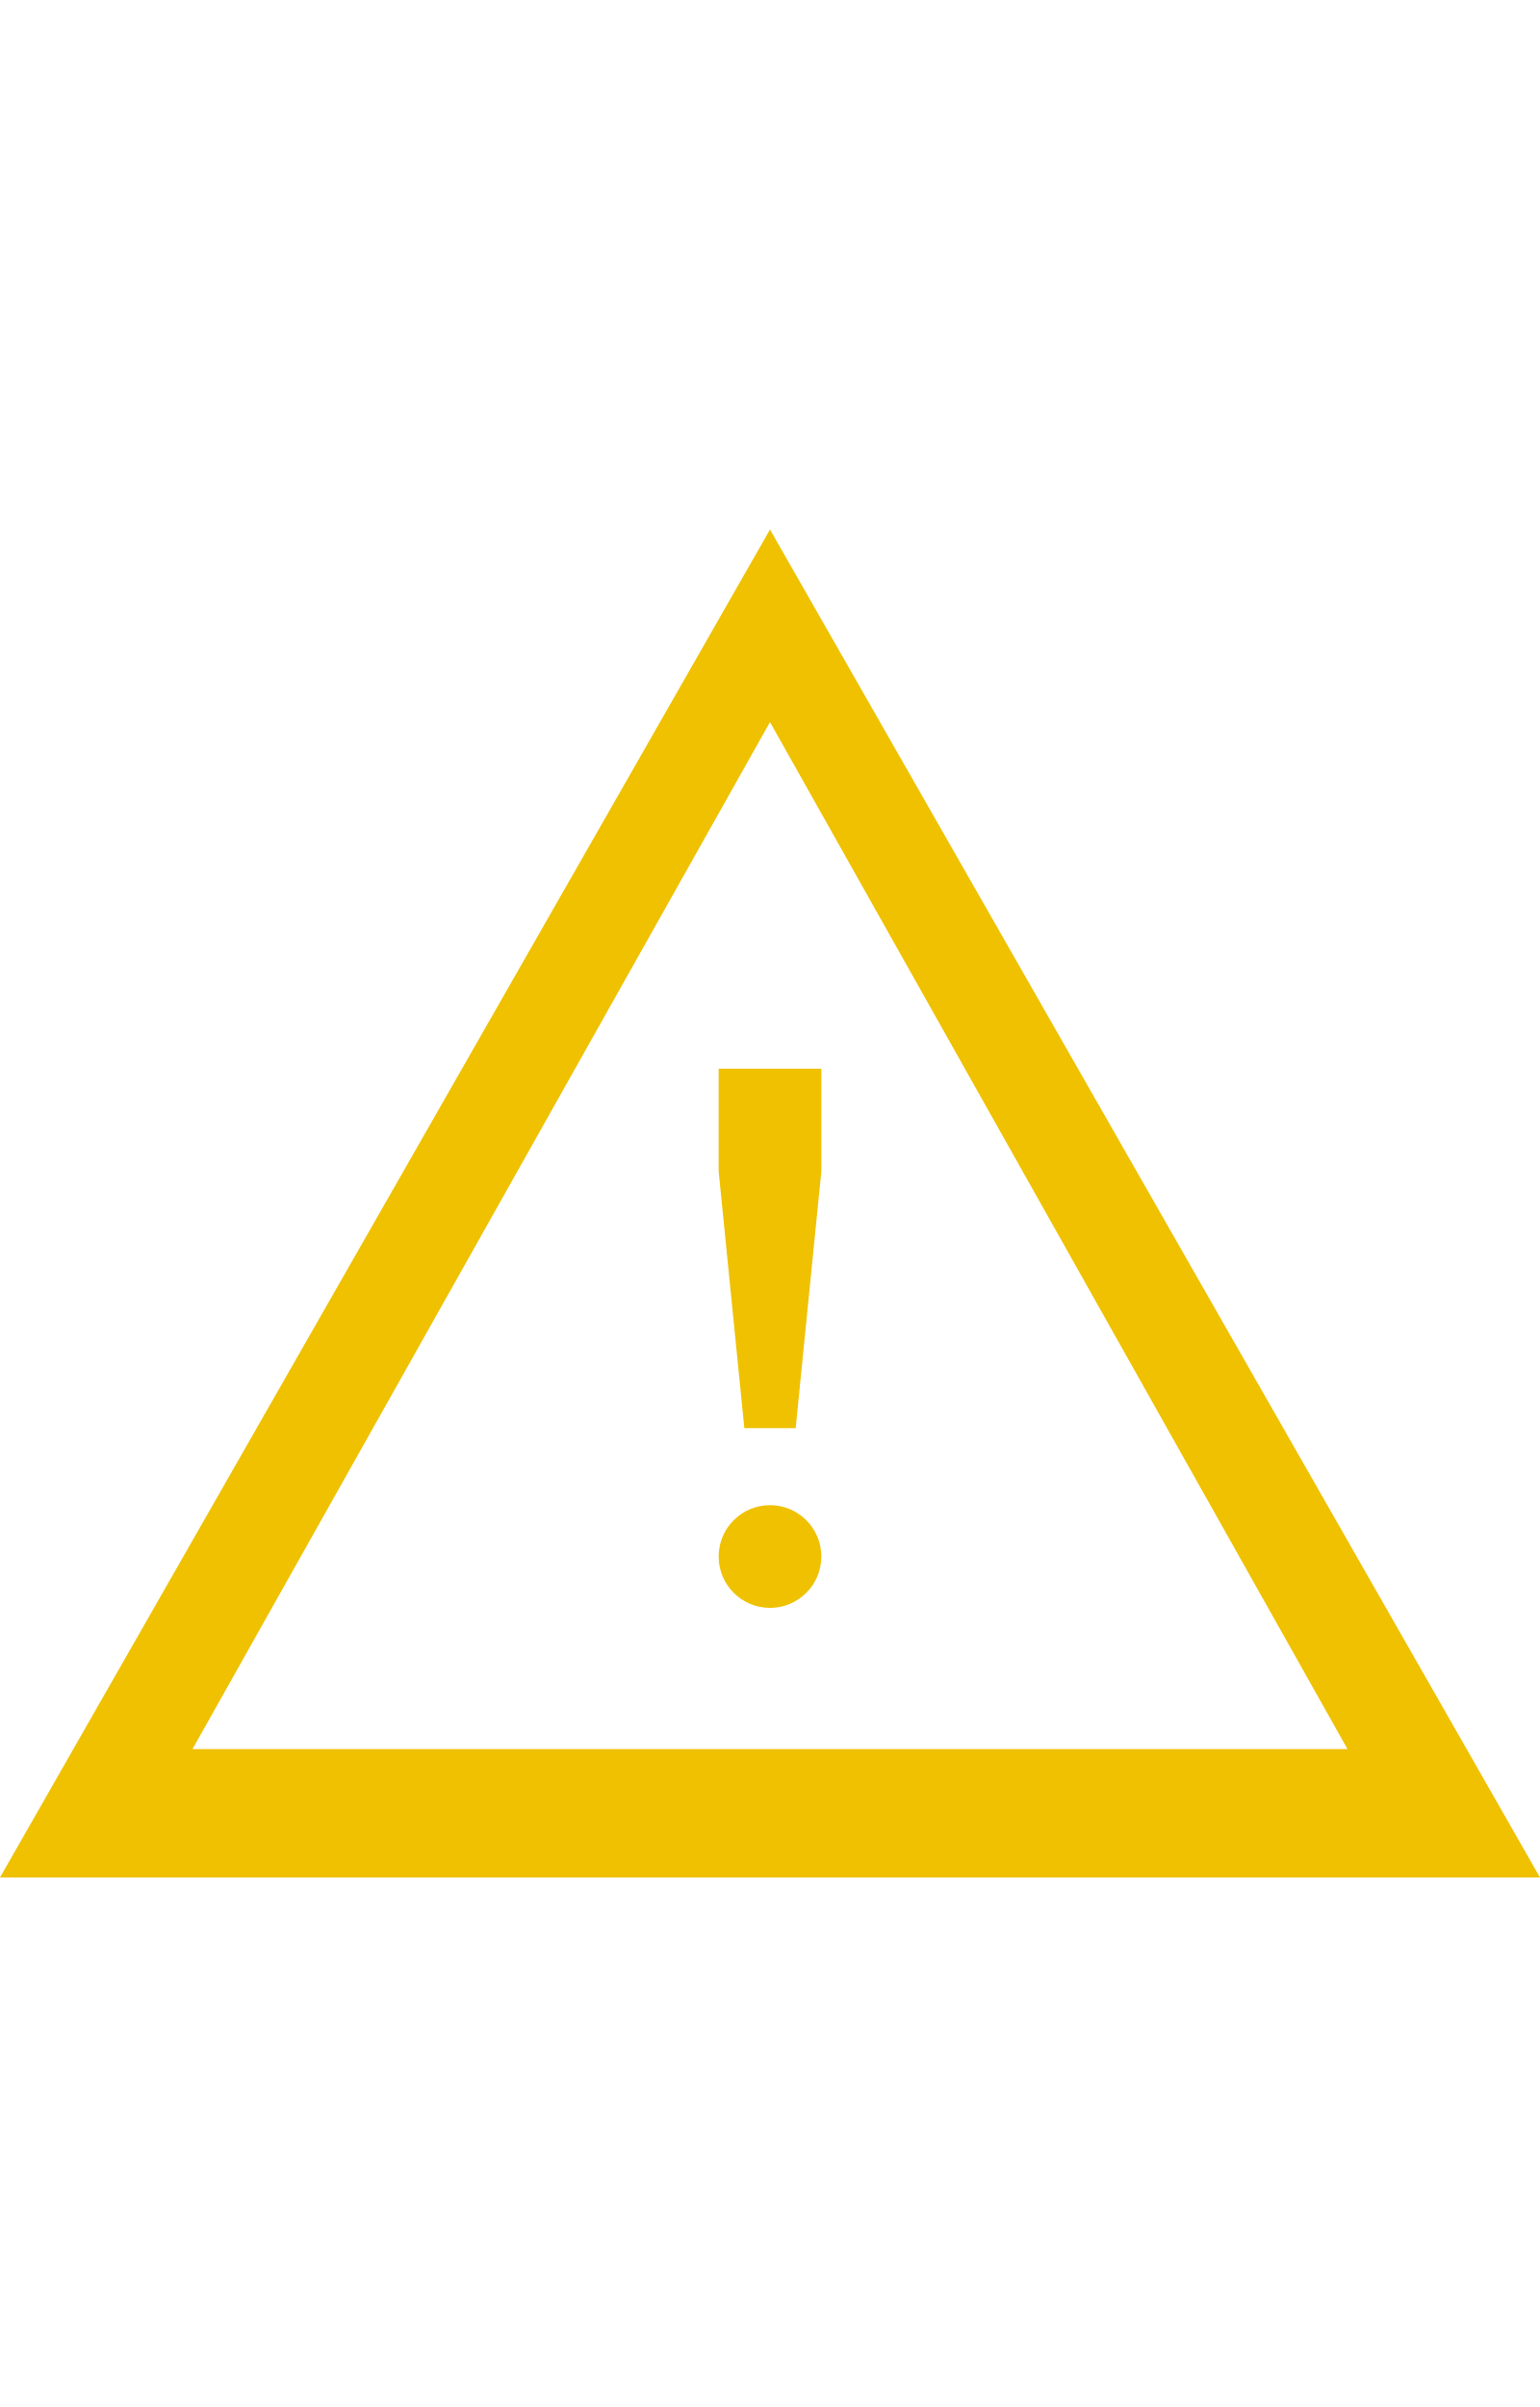
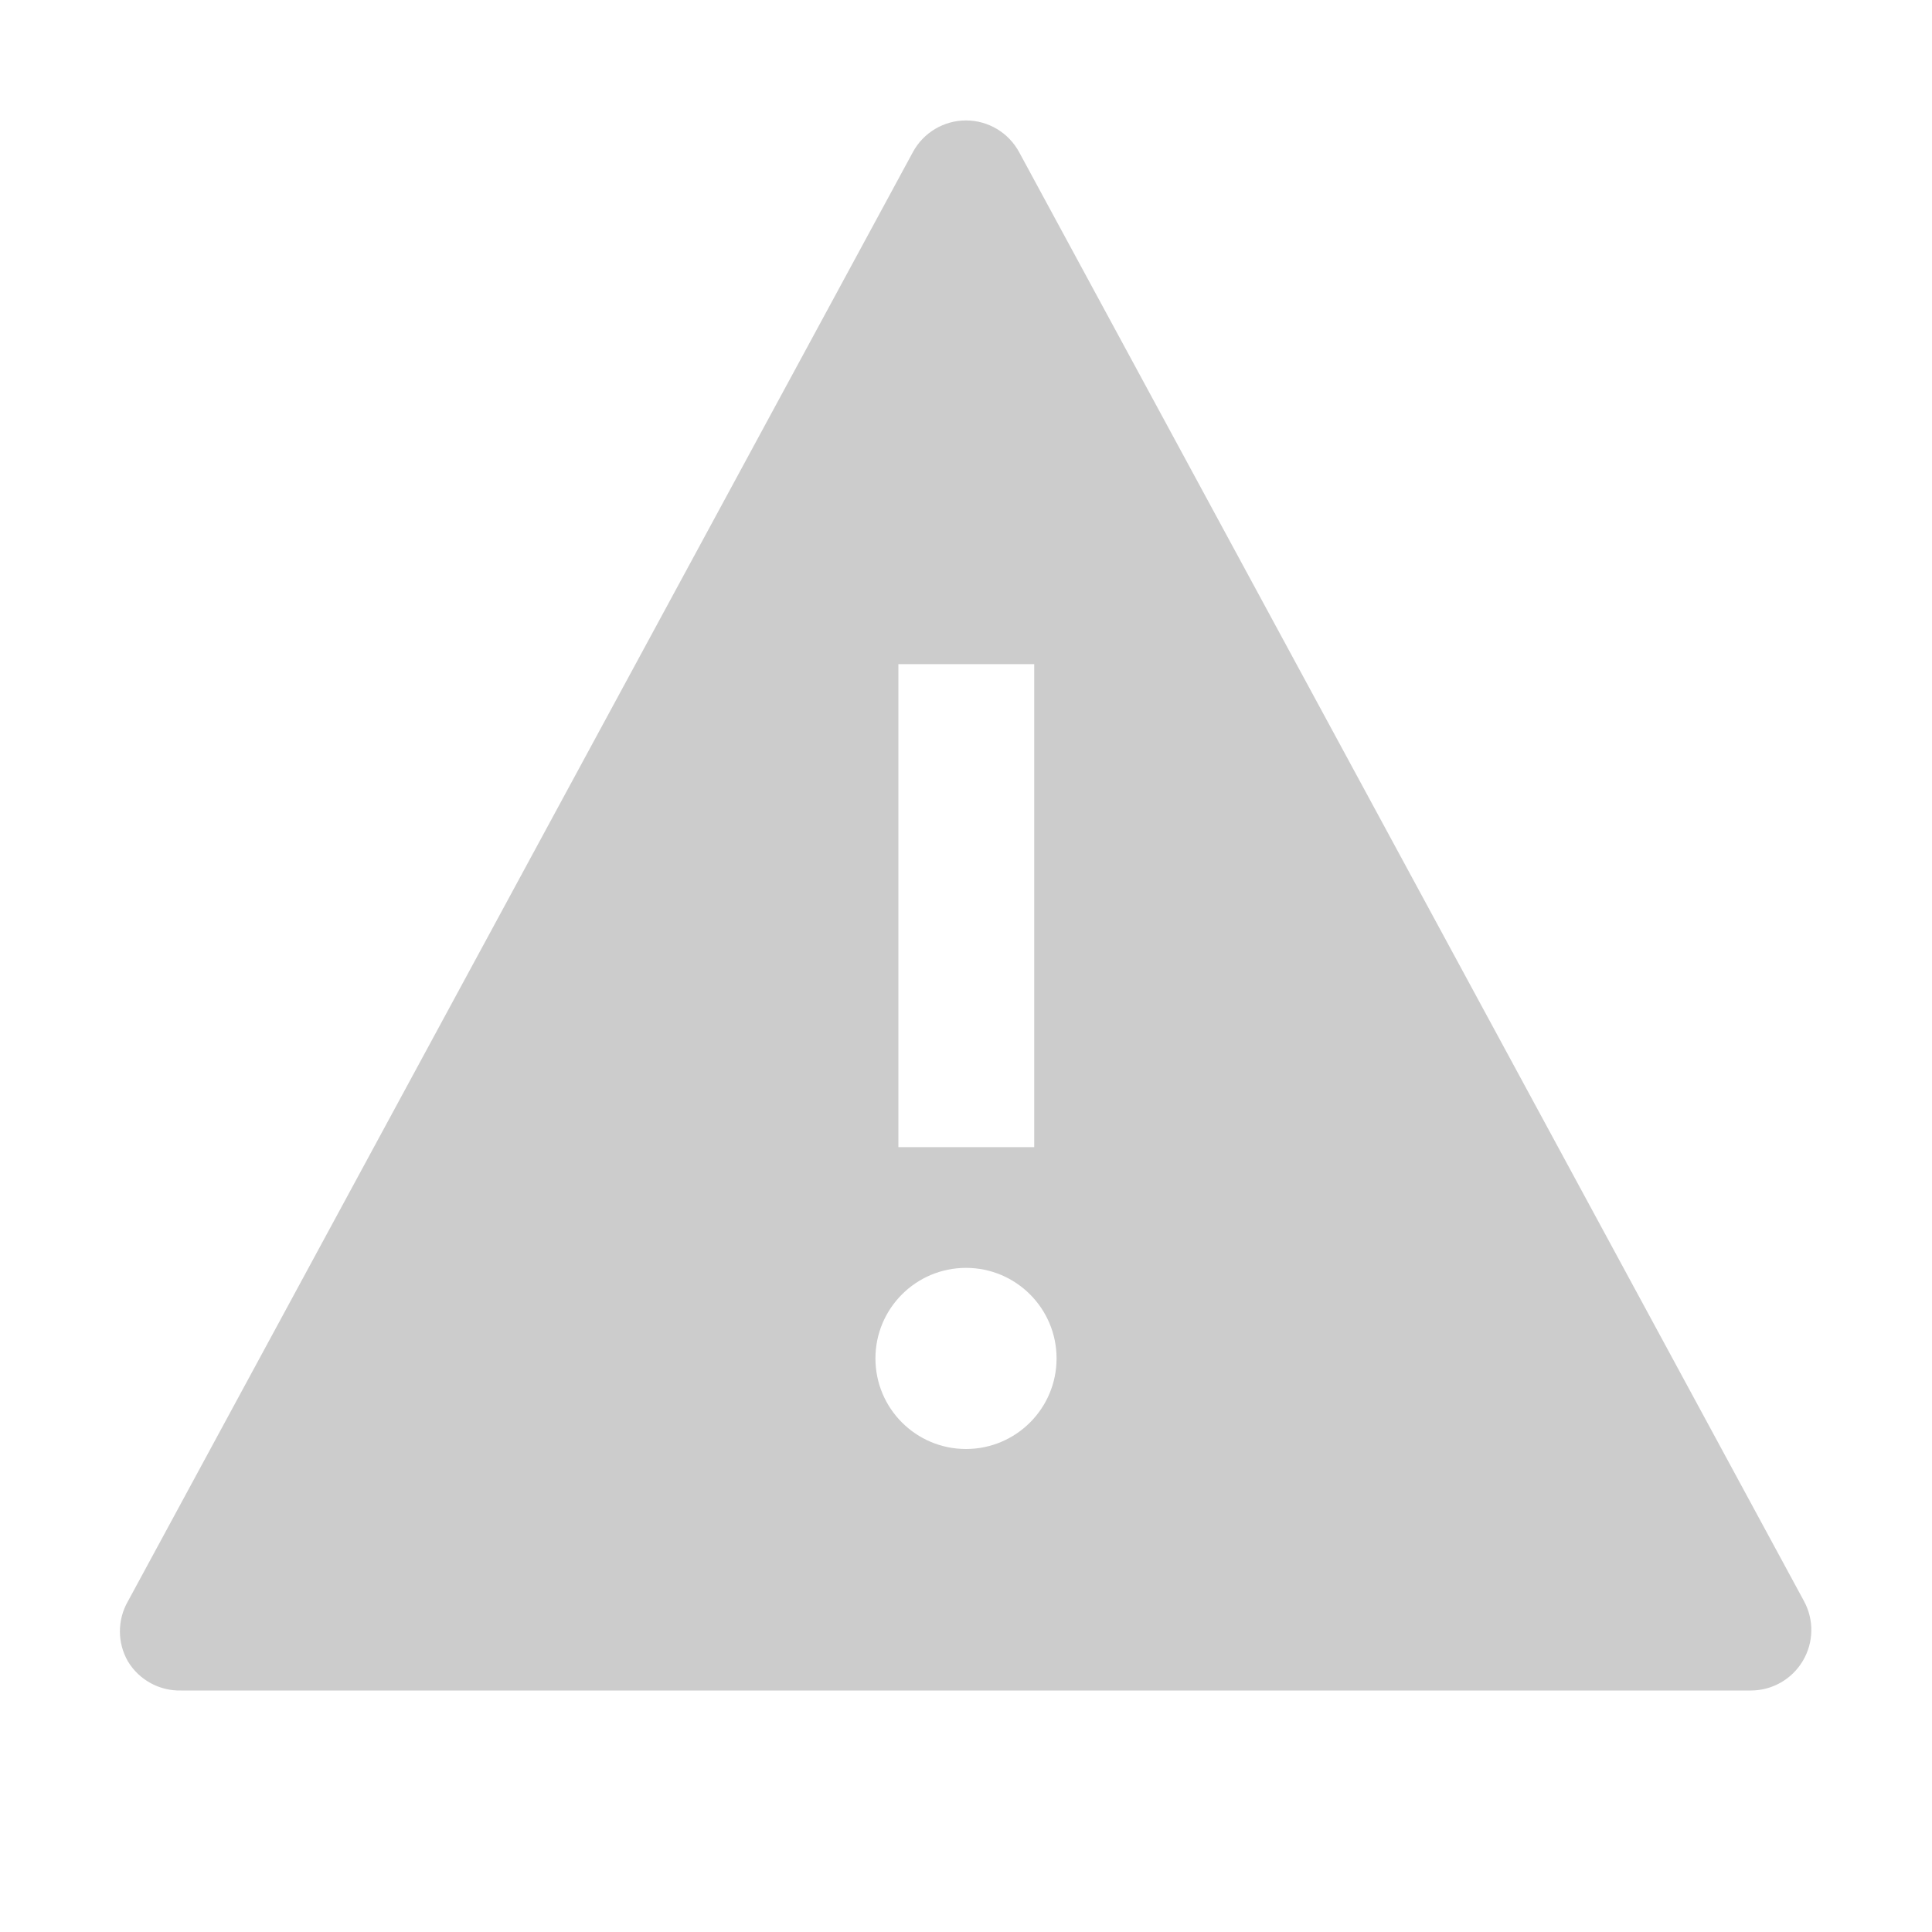
- <svg xmlns="http://www.w3.org/2000/svg" width="16" height="25" viewBox="0 0 24 21">
-   <path fill="#efc100" d="M12 0L0 21h24L12 0zm0 3l9 16H3l9-16z" />
-   <path fill="#efc100" d="M11.2 8.4V10l.4 4h.8l.4-4V8.4zM11.2 16a.8.8 0 1 1 1.6 0 .8.8 0 1 1-1.6 0" />
+ <svg xmlns="http://www.w3.org/2000/svg" viewBox="0 0 32 32">
+   <path fill="#ccc" d="M29.88 26.52l-13-24a1 1 0 0 0-1.76 0l-13 24a1 1 0 0 0 0 1A1 1 0 0 0 3 28h26a1 1 0 0 0 .86-.49 1 1 0 0 0 .02-.99zM14.88 11h2.25v8h-2.25zM16 24a1.5 1.5 0 1 1 1.5-1.5A1.5 1.5 0 0 1 16 24z" />
</svg>
